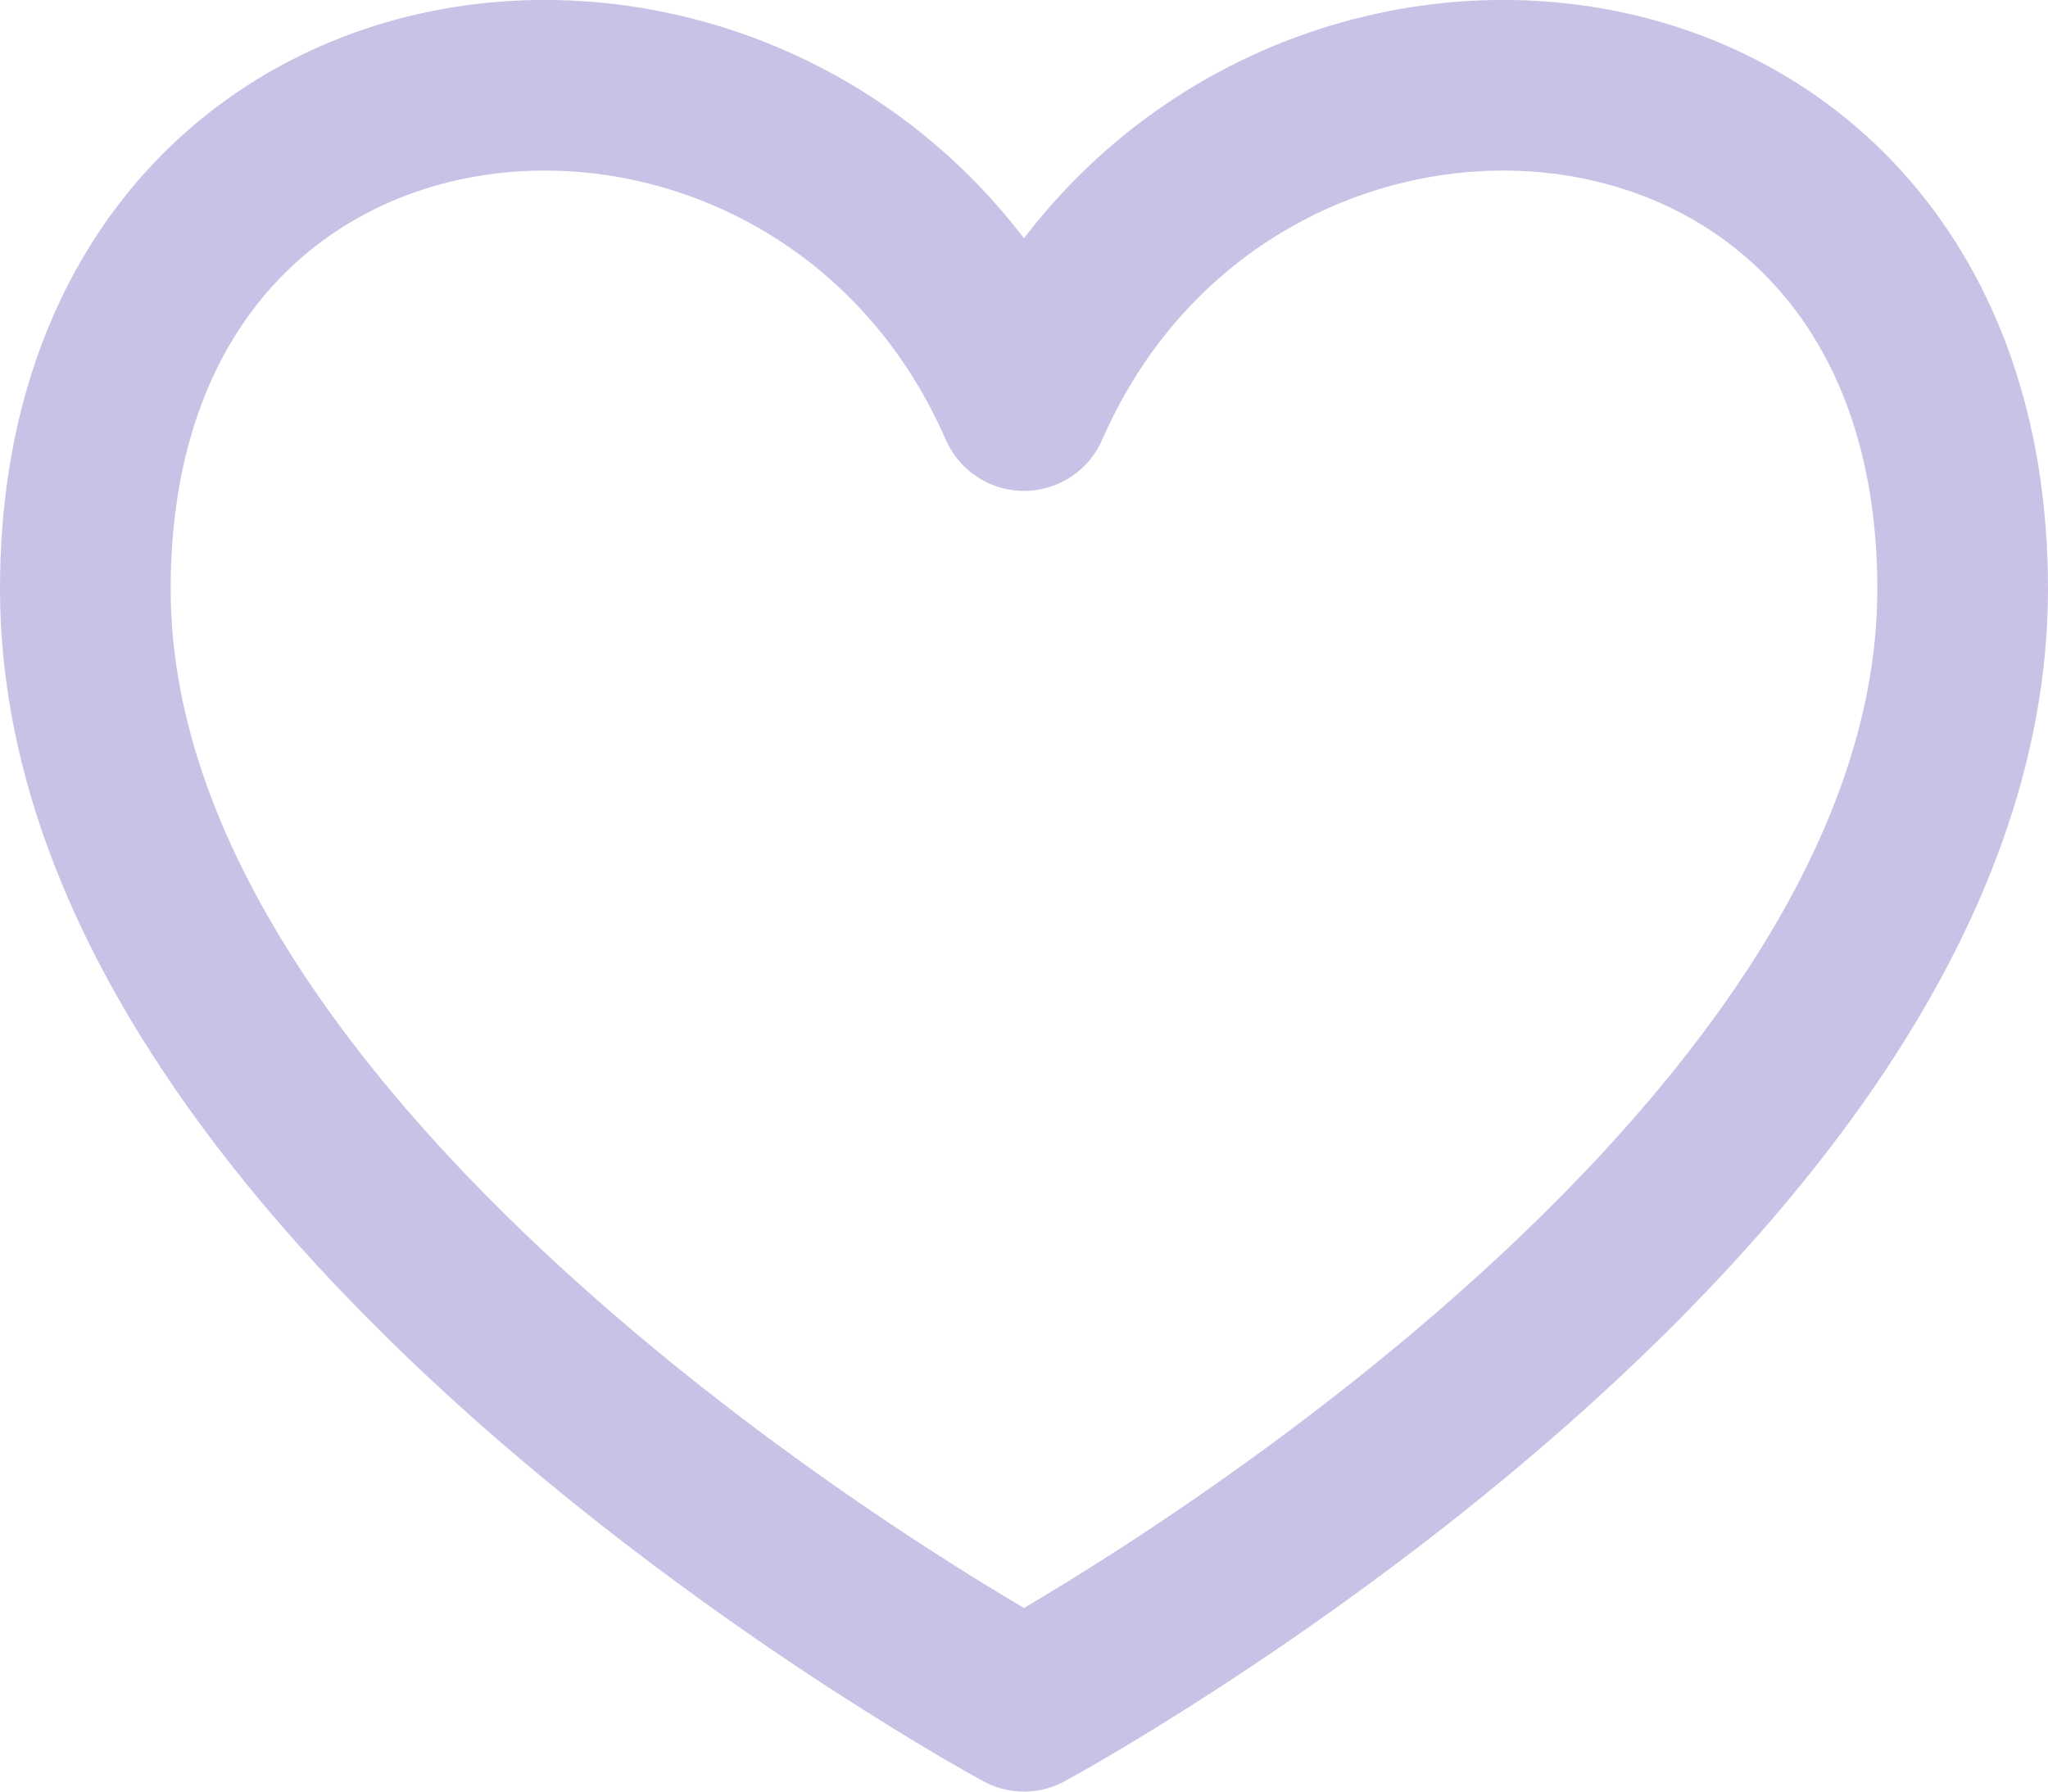
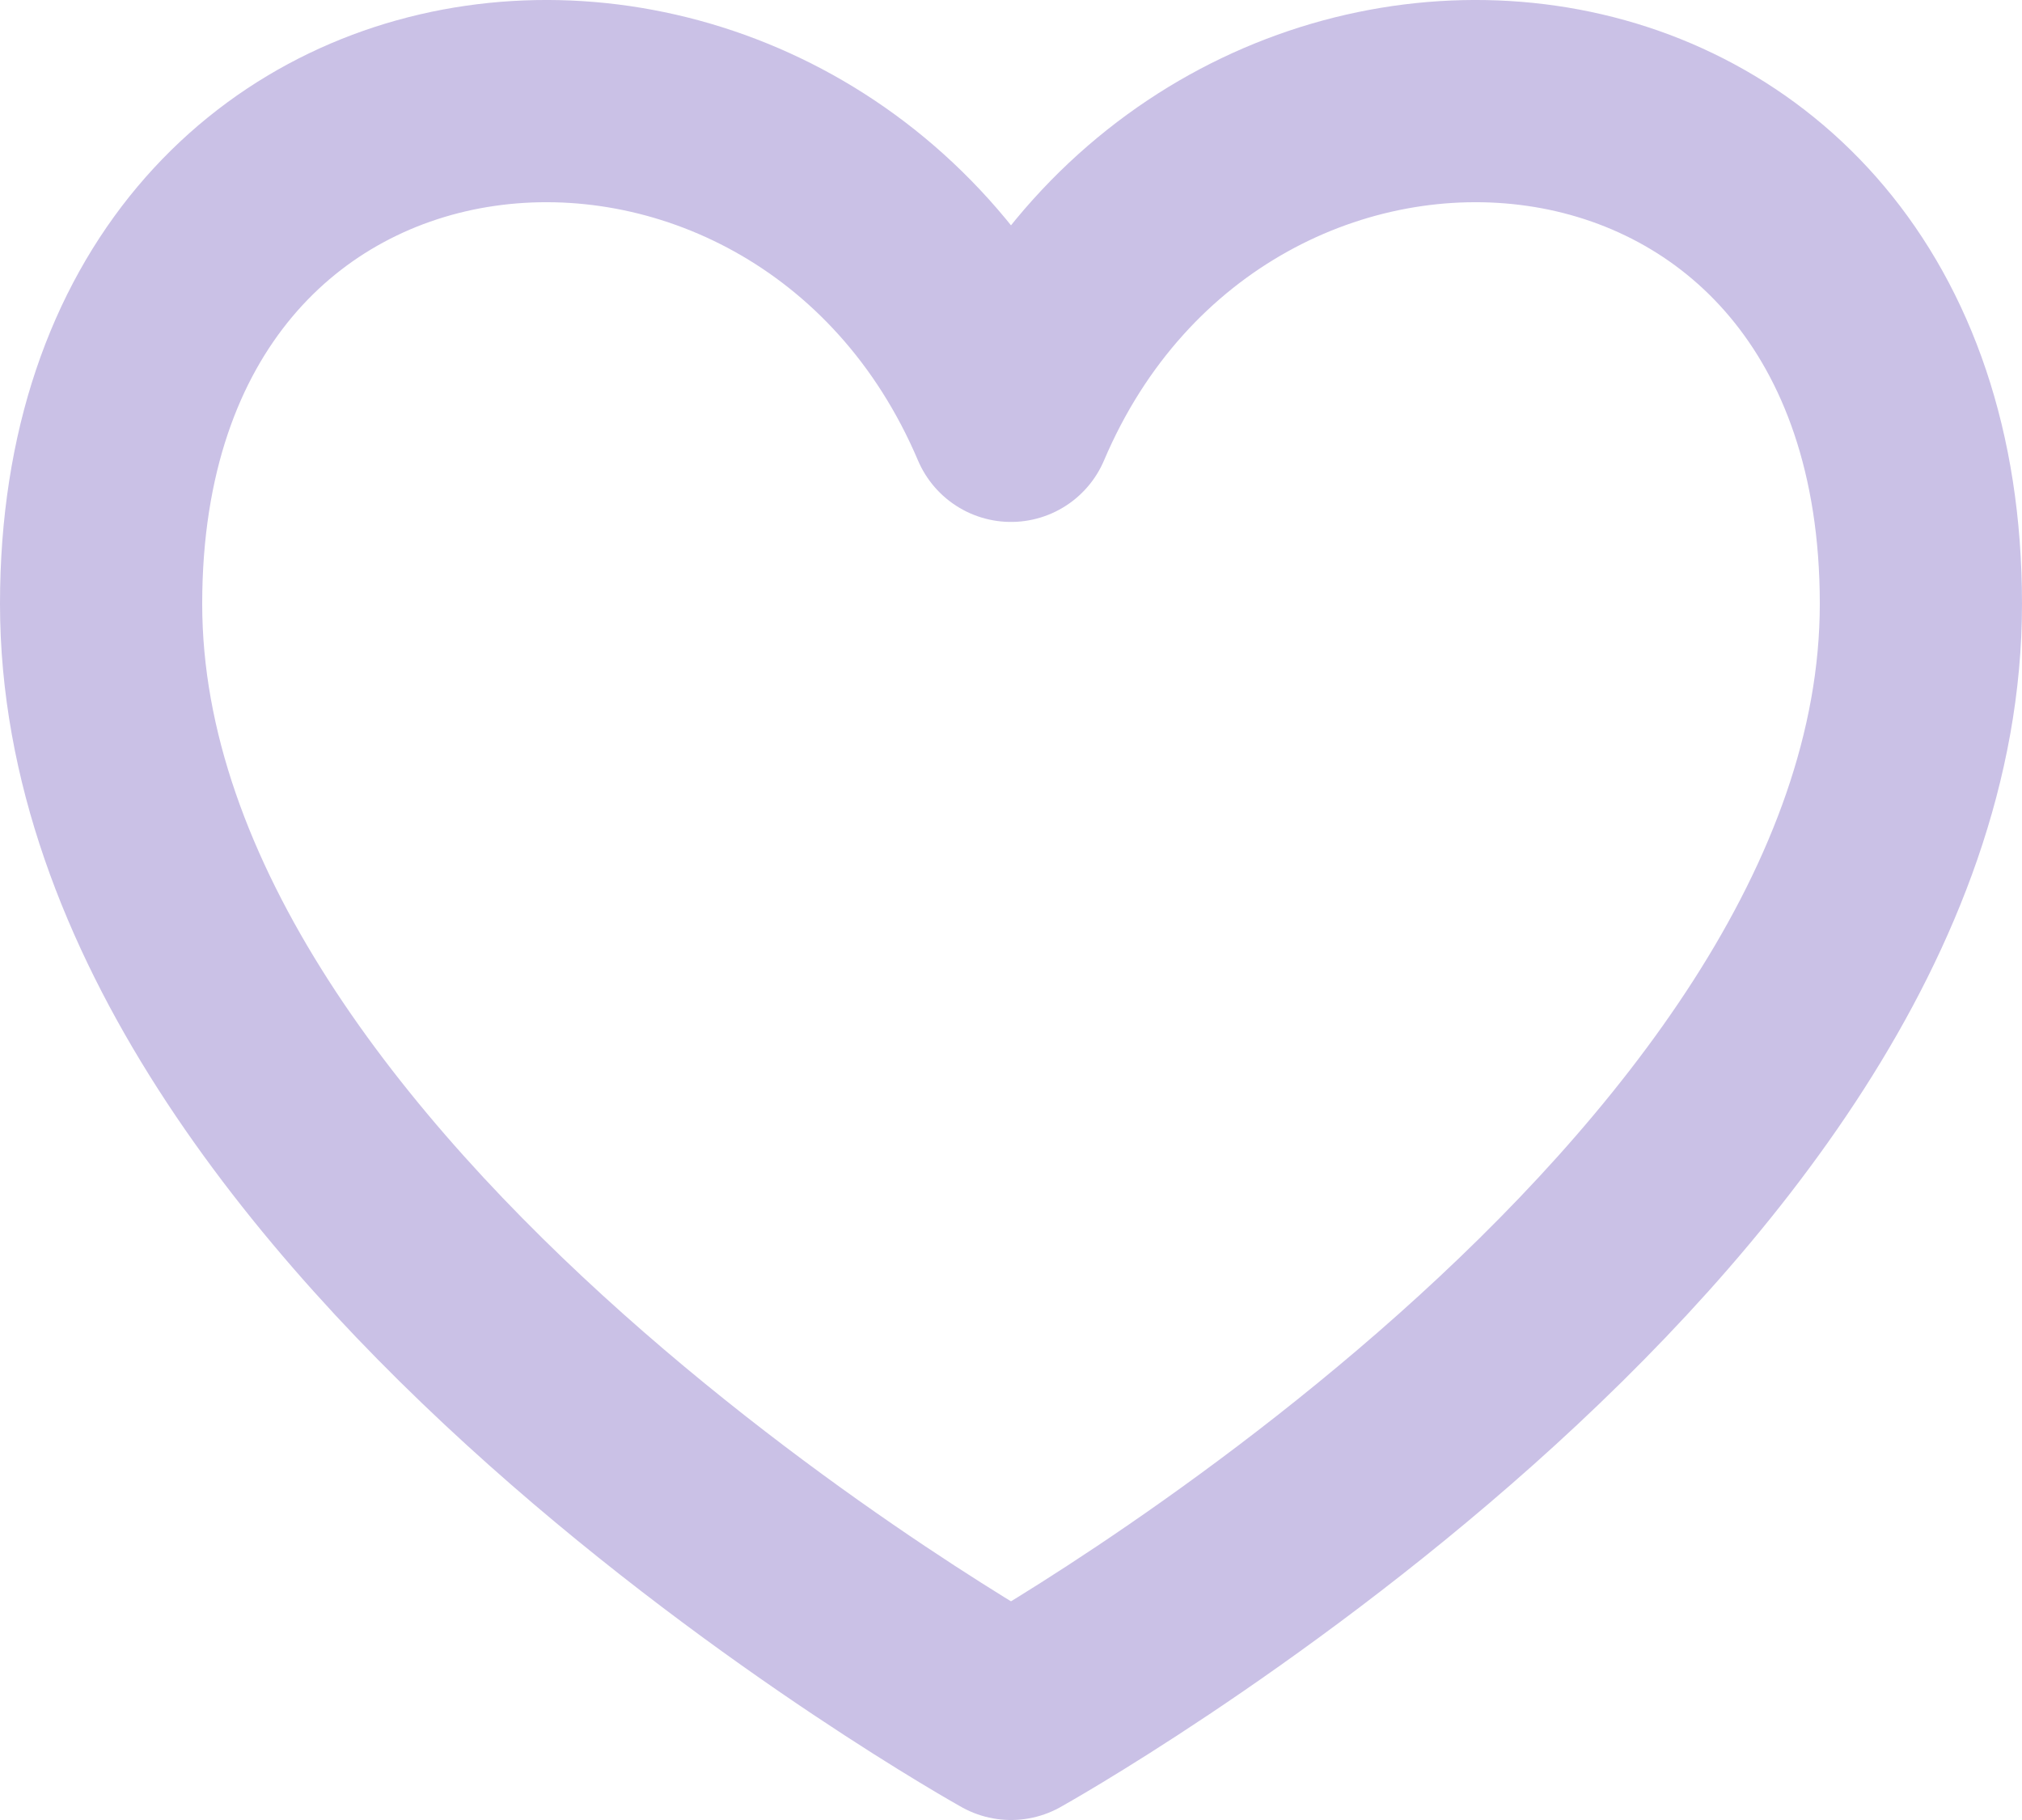
- <svg xmlns="http://www.w3.org/2000/svg" width="24" height="21" fill="none">
-   <path stroke="#cac1e6" stroke-linecap="round" stroke-linejoin="round" stroke-width="2" d="M12 20S1 14.047 1 6.904s8.556-7.738 11-2.15c2.444-5.588 11-4.993 11 2.15S12 20 12 20" />
+ <svg xmlns="http://www.w3.org/2000/svg" width="20" height="18" fill="none">
+   <path stroke="#cac1e6" stroke-linecap="round" stroke-linejoin="round" stroke-width="2" d="M10 17S1 11.988 1 5.972c0-6.015 7-6.516 9-1.81 2-4.706 9-4.205 9 1.81S10 17 10 17" />
</svg>
